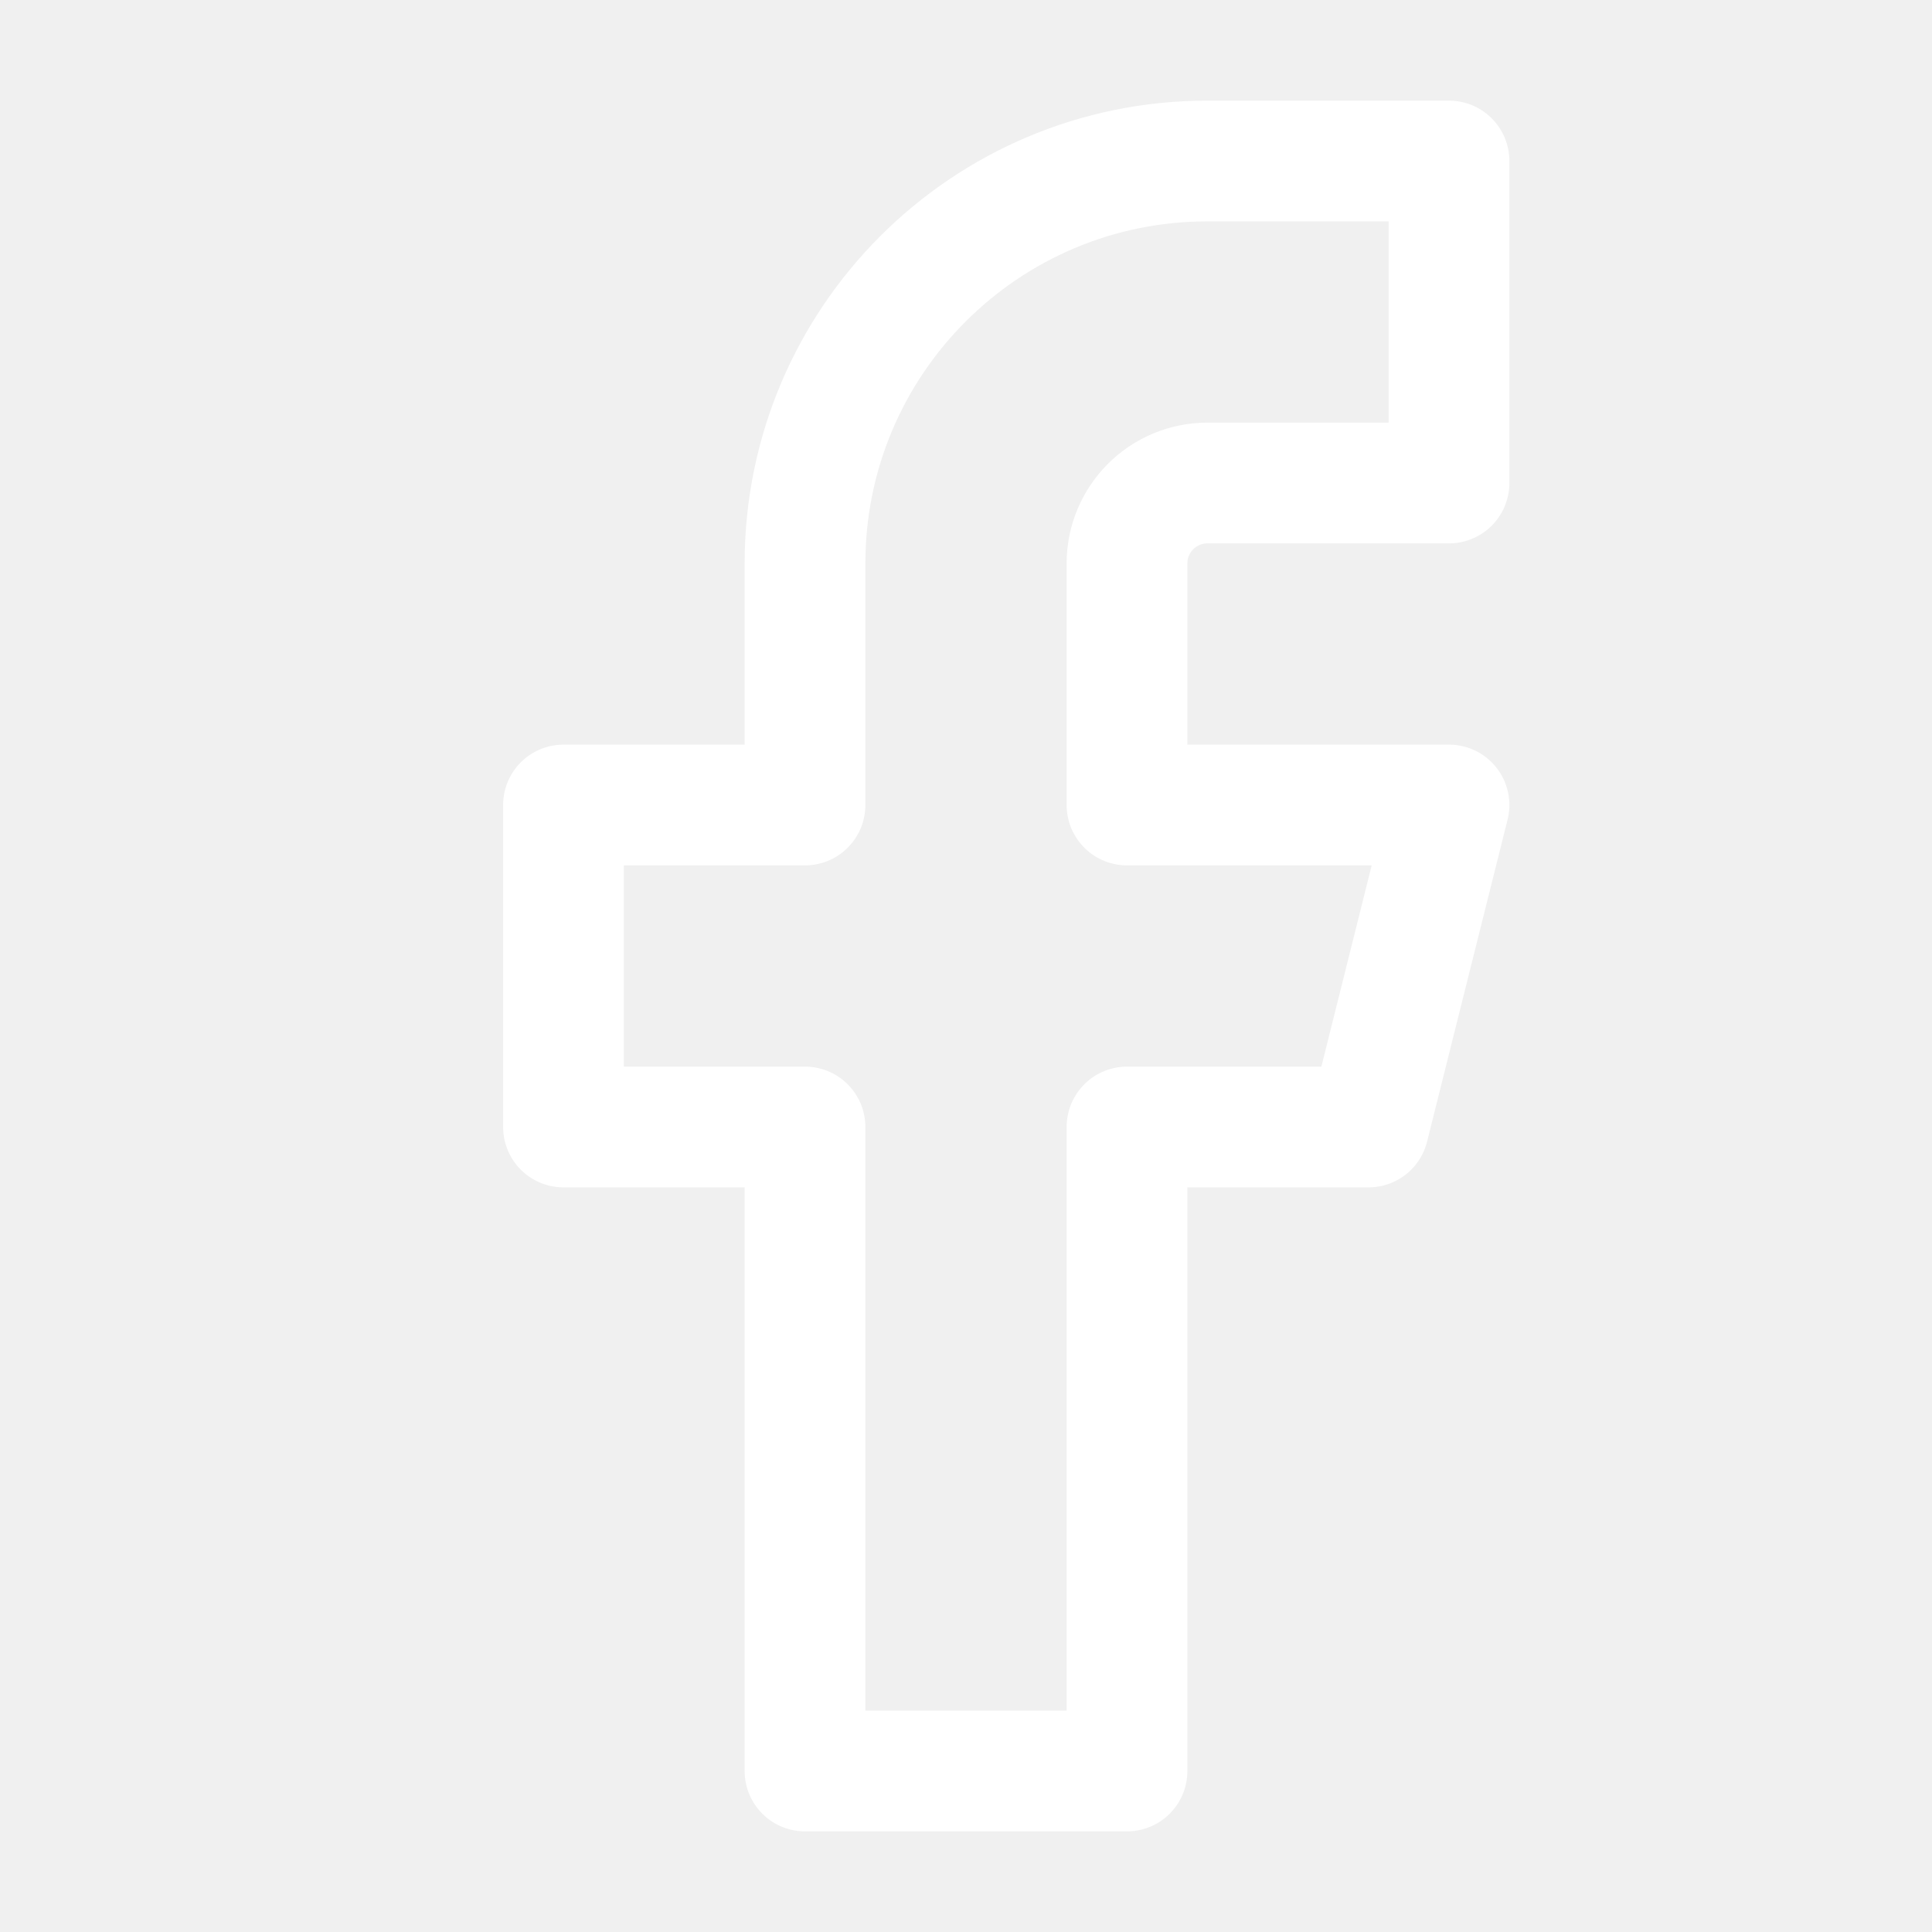
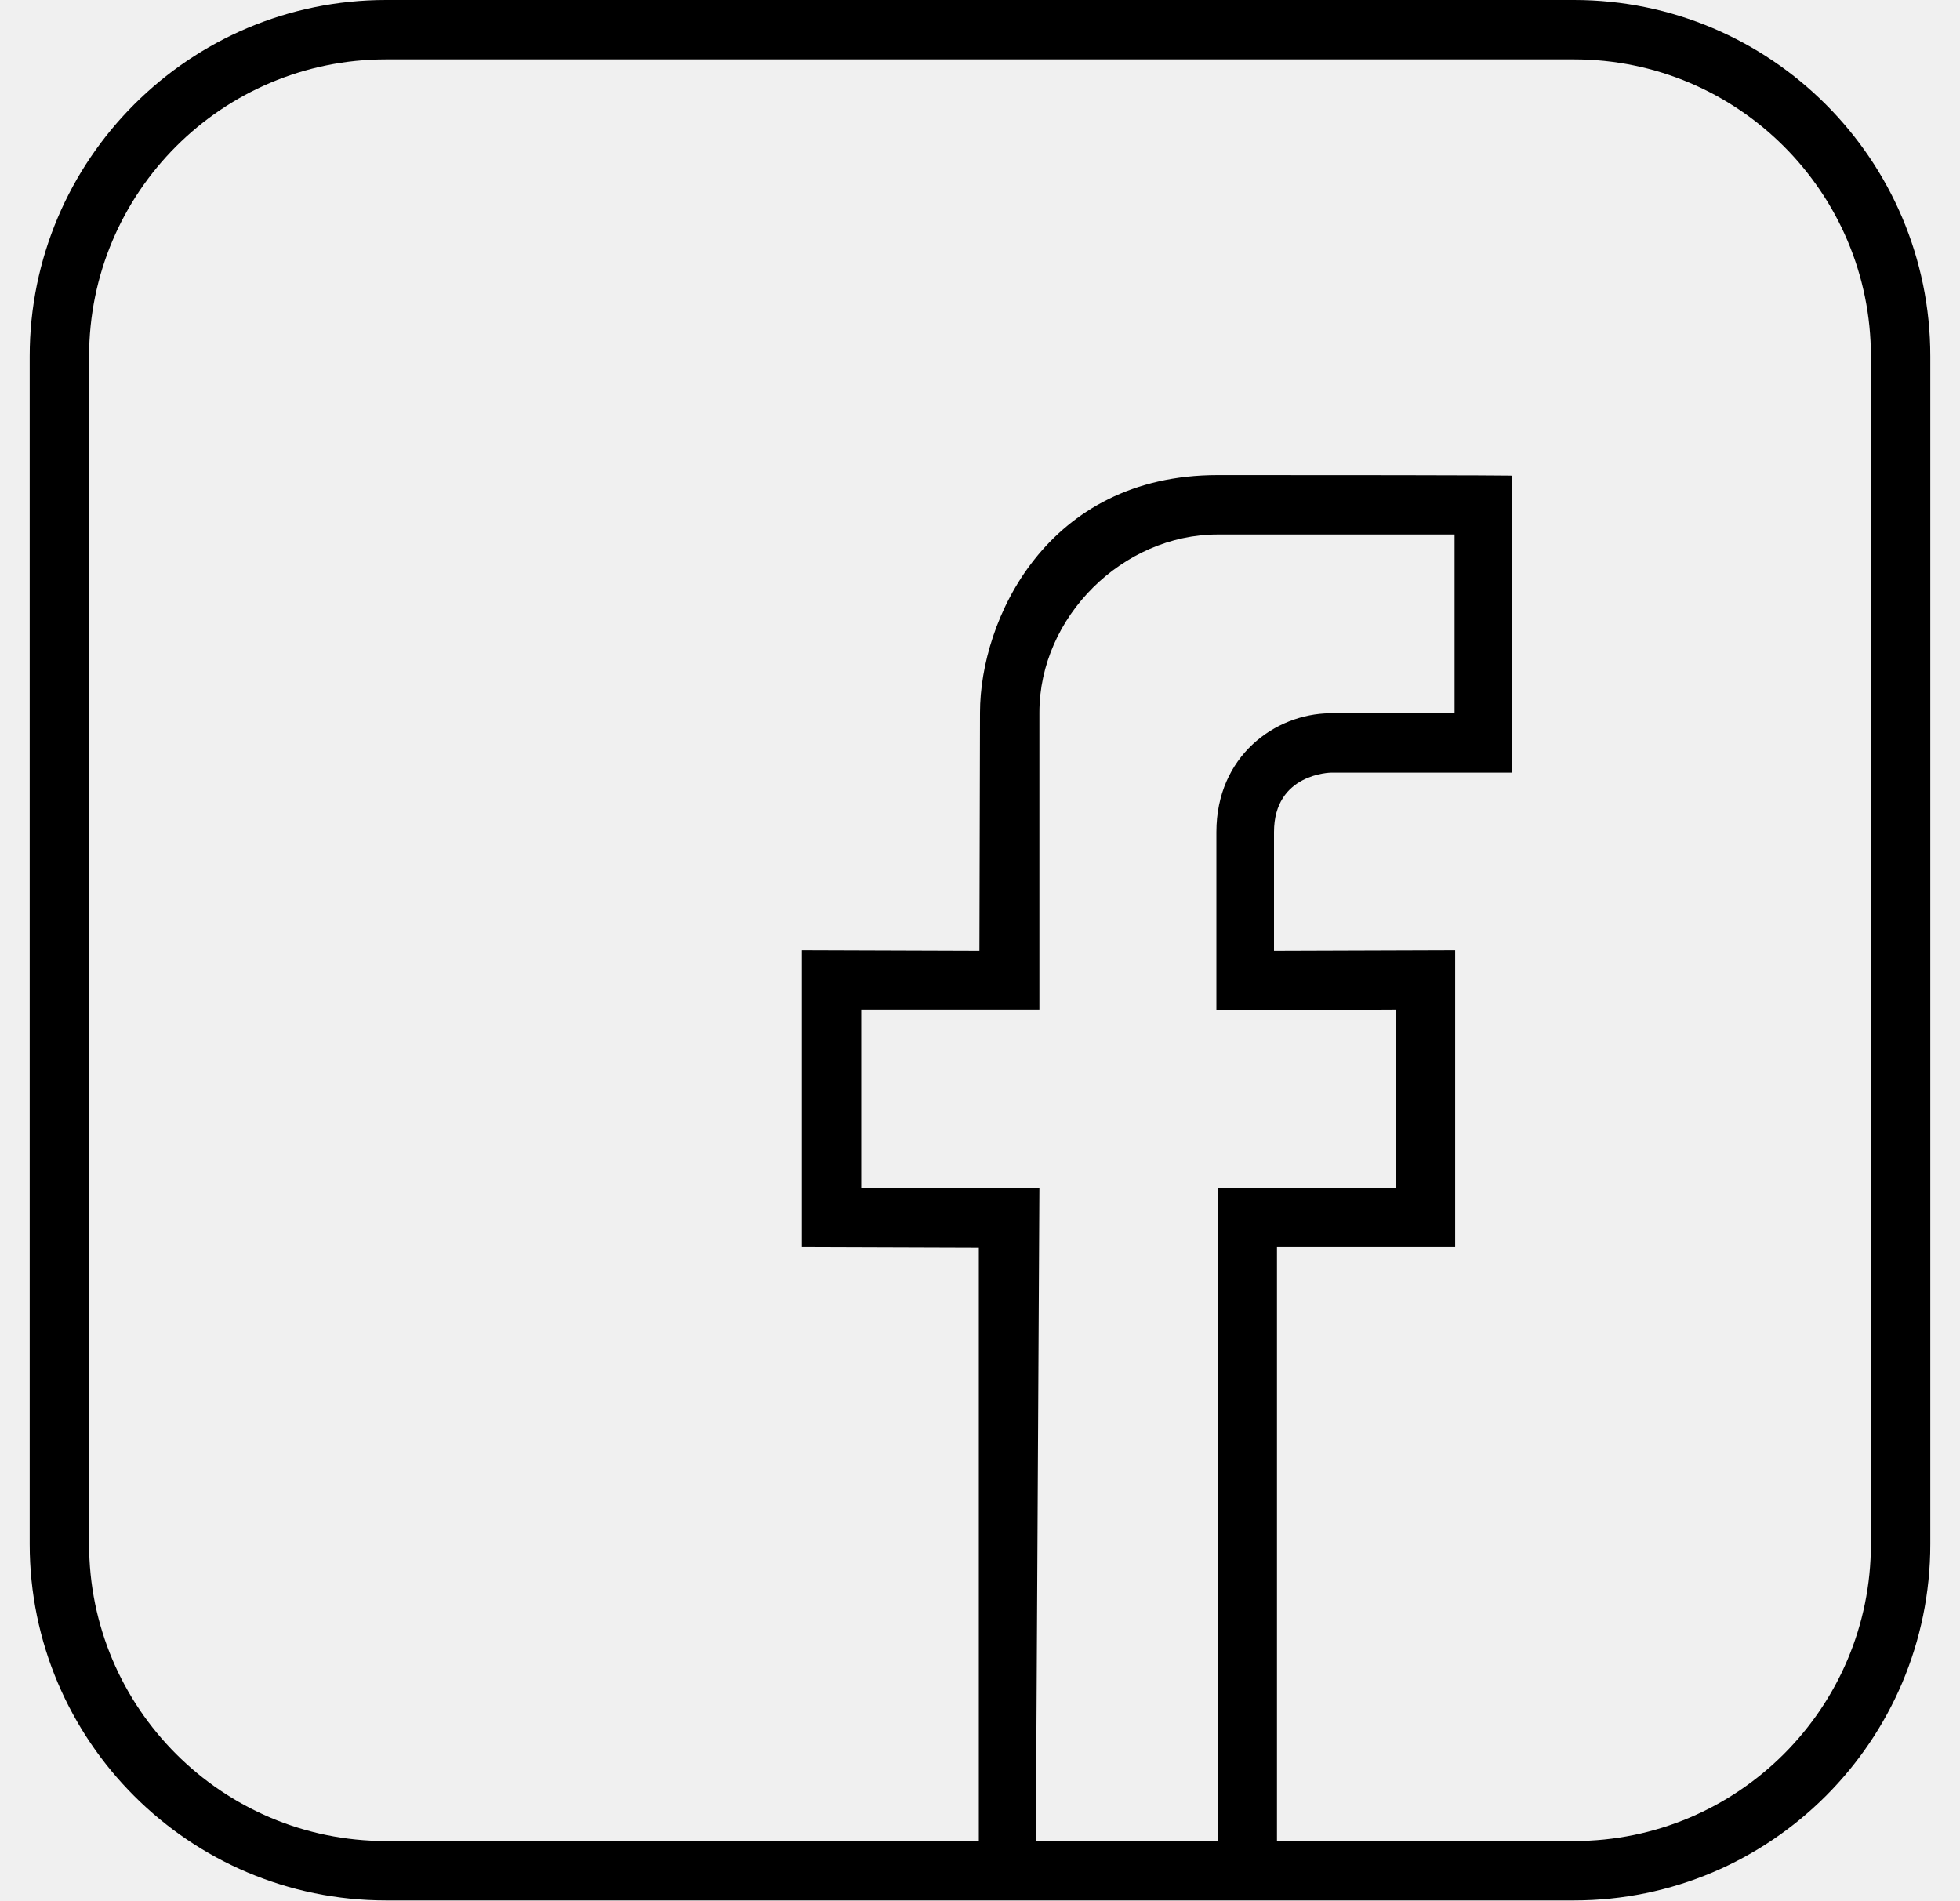
- <svg xmlns="http://www.w3.org/2000/svg" width="24" height="24" fill="none" stroke="#FFF" stroke-width="1.5" stroke-linecap="round" stroke-linejoin="round" class="feather feather-facebook">
-   <path d="M18 2h-3a5 5 0 00-5 5v3H7v4h3v8h4v-8h3l1-4h-4V7a1 1 0 011-1h3z" />
+ <svg xmlns="http://www.w3.org/2000/svg" viewBox="0 0 33 32" version="1.1">
+   <path d="M31.5,6 C31.5,3.24 29.26,1 26.5,1 L6.5,1 C3.74,1 1.5,3.24 1.5,6 L1.5,26 C1.5,28.76 3.74,31 6.5,31 L16.48,31 L16.48,21.01 L13.5,21 L13.5,16 L16.49,16.01 L16.5,12 C16.5,10.44 17.62,8 20.5,8 L20.88,8 C25.53,8 25.45,8.01 25.45,8.01 L25.45,13.01 L22.41,13.01 C22.41,13.01 21.45,13.02 21.45,14.01 L21.45,16.01 L24.5,16 L24.5,21 L21.5,21 L21.5,31 L26.5,31 C29.26,31 31.5,28.76 31.5,26 L31.5,6 Z M23.5,20 L23.5,17 L21.45,17.01 L20.48,17.01 L20.48,16.01 L20.48,14.01 C20.48,12.73 21.47,12.02 22.39,12.01 L24.49,12.01 L24.49,9 L20.5,9 C18.91,9 17.5,10.38 17.5,12 L17.5,17 L14.5,17 L14.5,20 L17.5,20 L17.44,31 L20.5,31 L20.5,20 L23.5,20 Z M26.5,32 L6.5,32 C3.19,32 0.5,29.31 0.5,26 L0.5,6 C0.5,2.69 3.19,0 6.5,0 L26.5,0 C29.81,0 32.5,2.69 32.5,6 L32.5,26 C32.5,29.31 29.81,32 26.5,32 Z" id="Shape" />
</svg>
